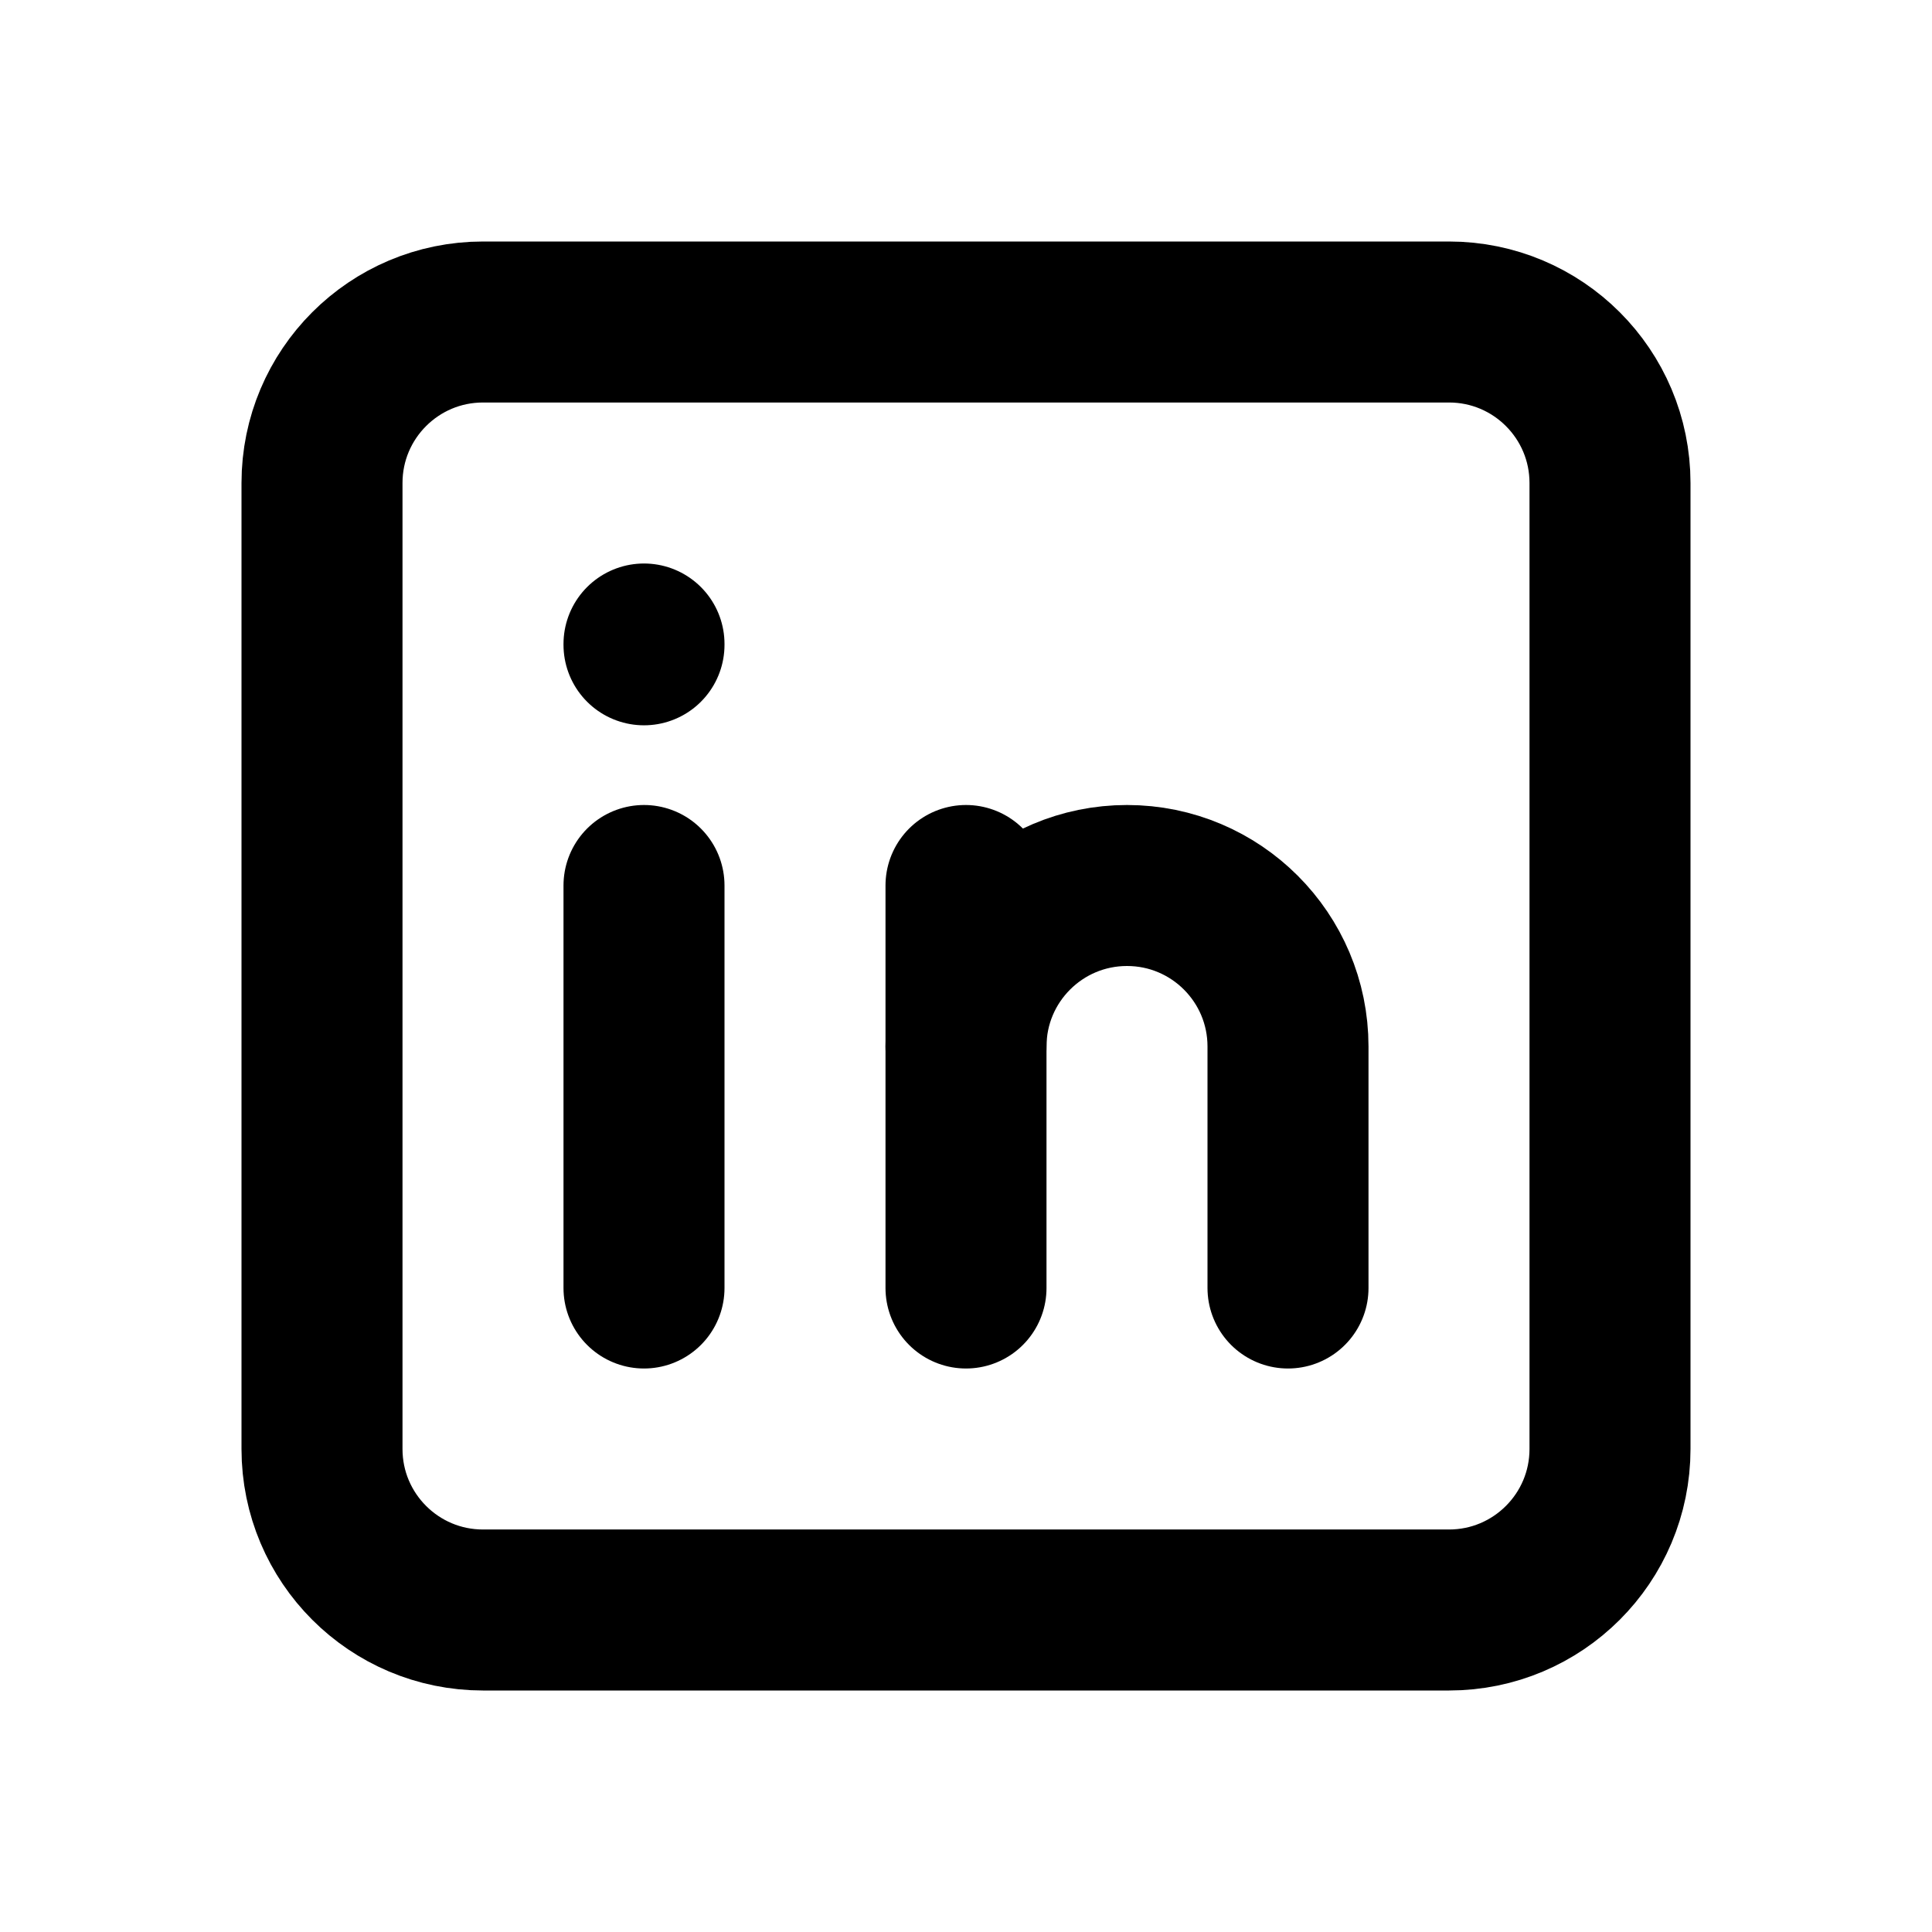
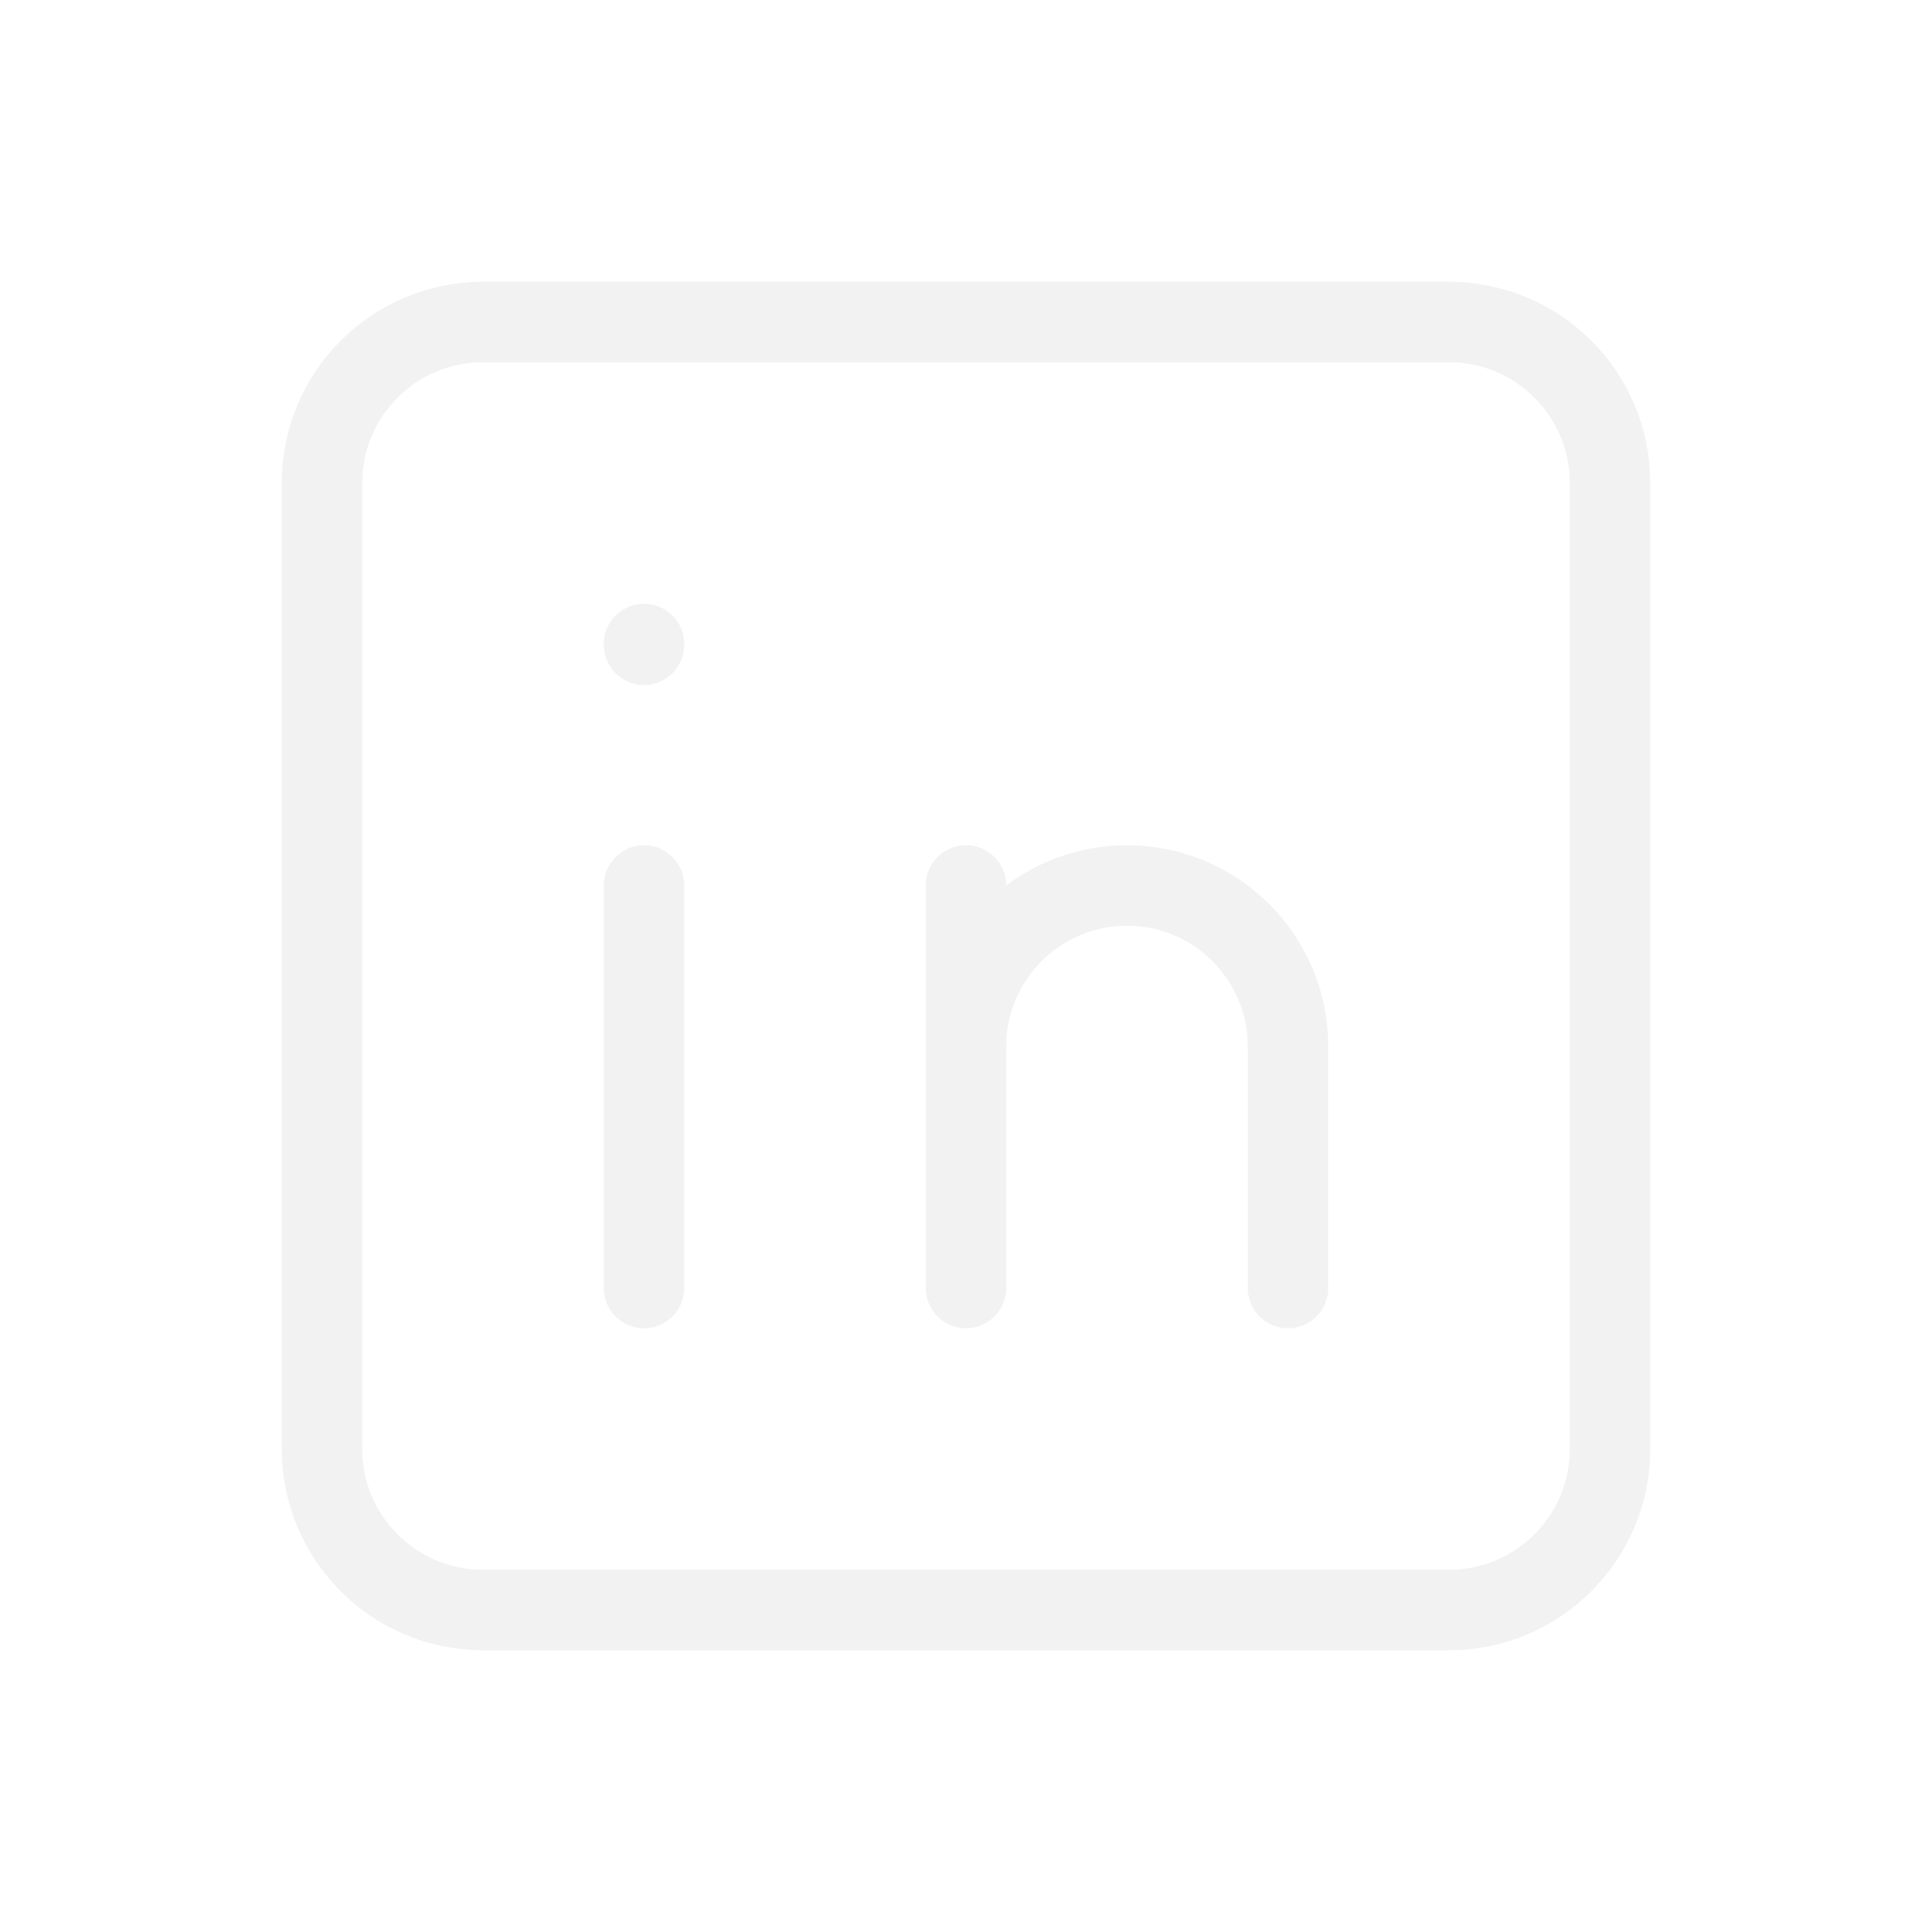
- <svg xmlns="http://www.w3.org/2000/svg" class="icon icon-tabler icon-tabler-brand-linkedin" width="24" height="24" viewBox="0 0 24 24" stroke-width="2" stroke="currentColor" fill="none" stroke-linecap="round" stroke-linejoin="round">
+ <svg xmlns="http://www.w3.org/2000/svg" class="icon icon-tabler icon-tabler-brand-linkedin" width="24" height="24" viewBox="0 0 24 24" stroke-width="1" stroke="#f2f2f2" fill="none" stroke-linecap="round" stroke-linejoin="round">
  <path stroke="none" d="M0 0h24v24H0z" fill="none" />
  <path d="M4 4m0 2a2 2 0 0 1 2 -2h12a2 2 0 0 1 2 2v12a2 2 0 0 1 -2 2h-12a2 2 0 0 1 -2 -2z" />
  <path d="M8 11l0 5" />
  <path d="M8 8l0 .01" />
  <path d="M12 16l0 -5" />
  <path d="M16 16v-3a2 2 0 0 0 -4 0" />
</svg>
